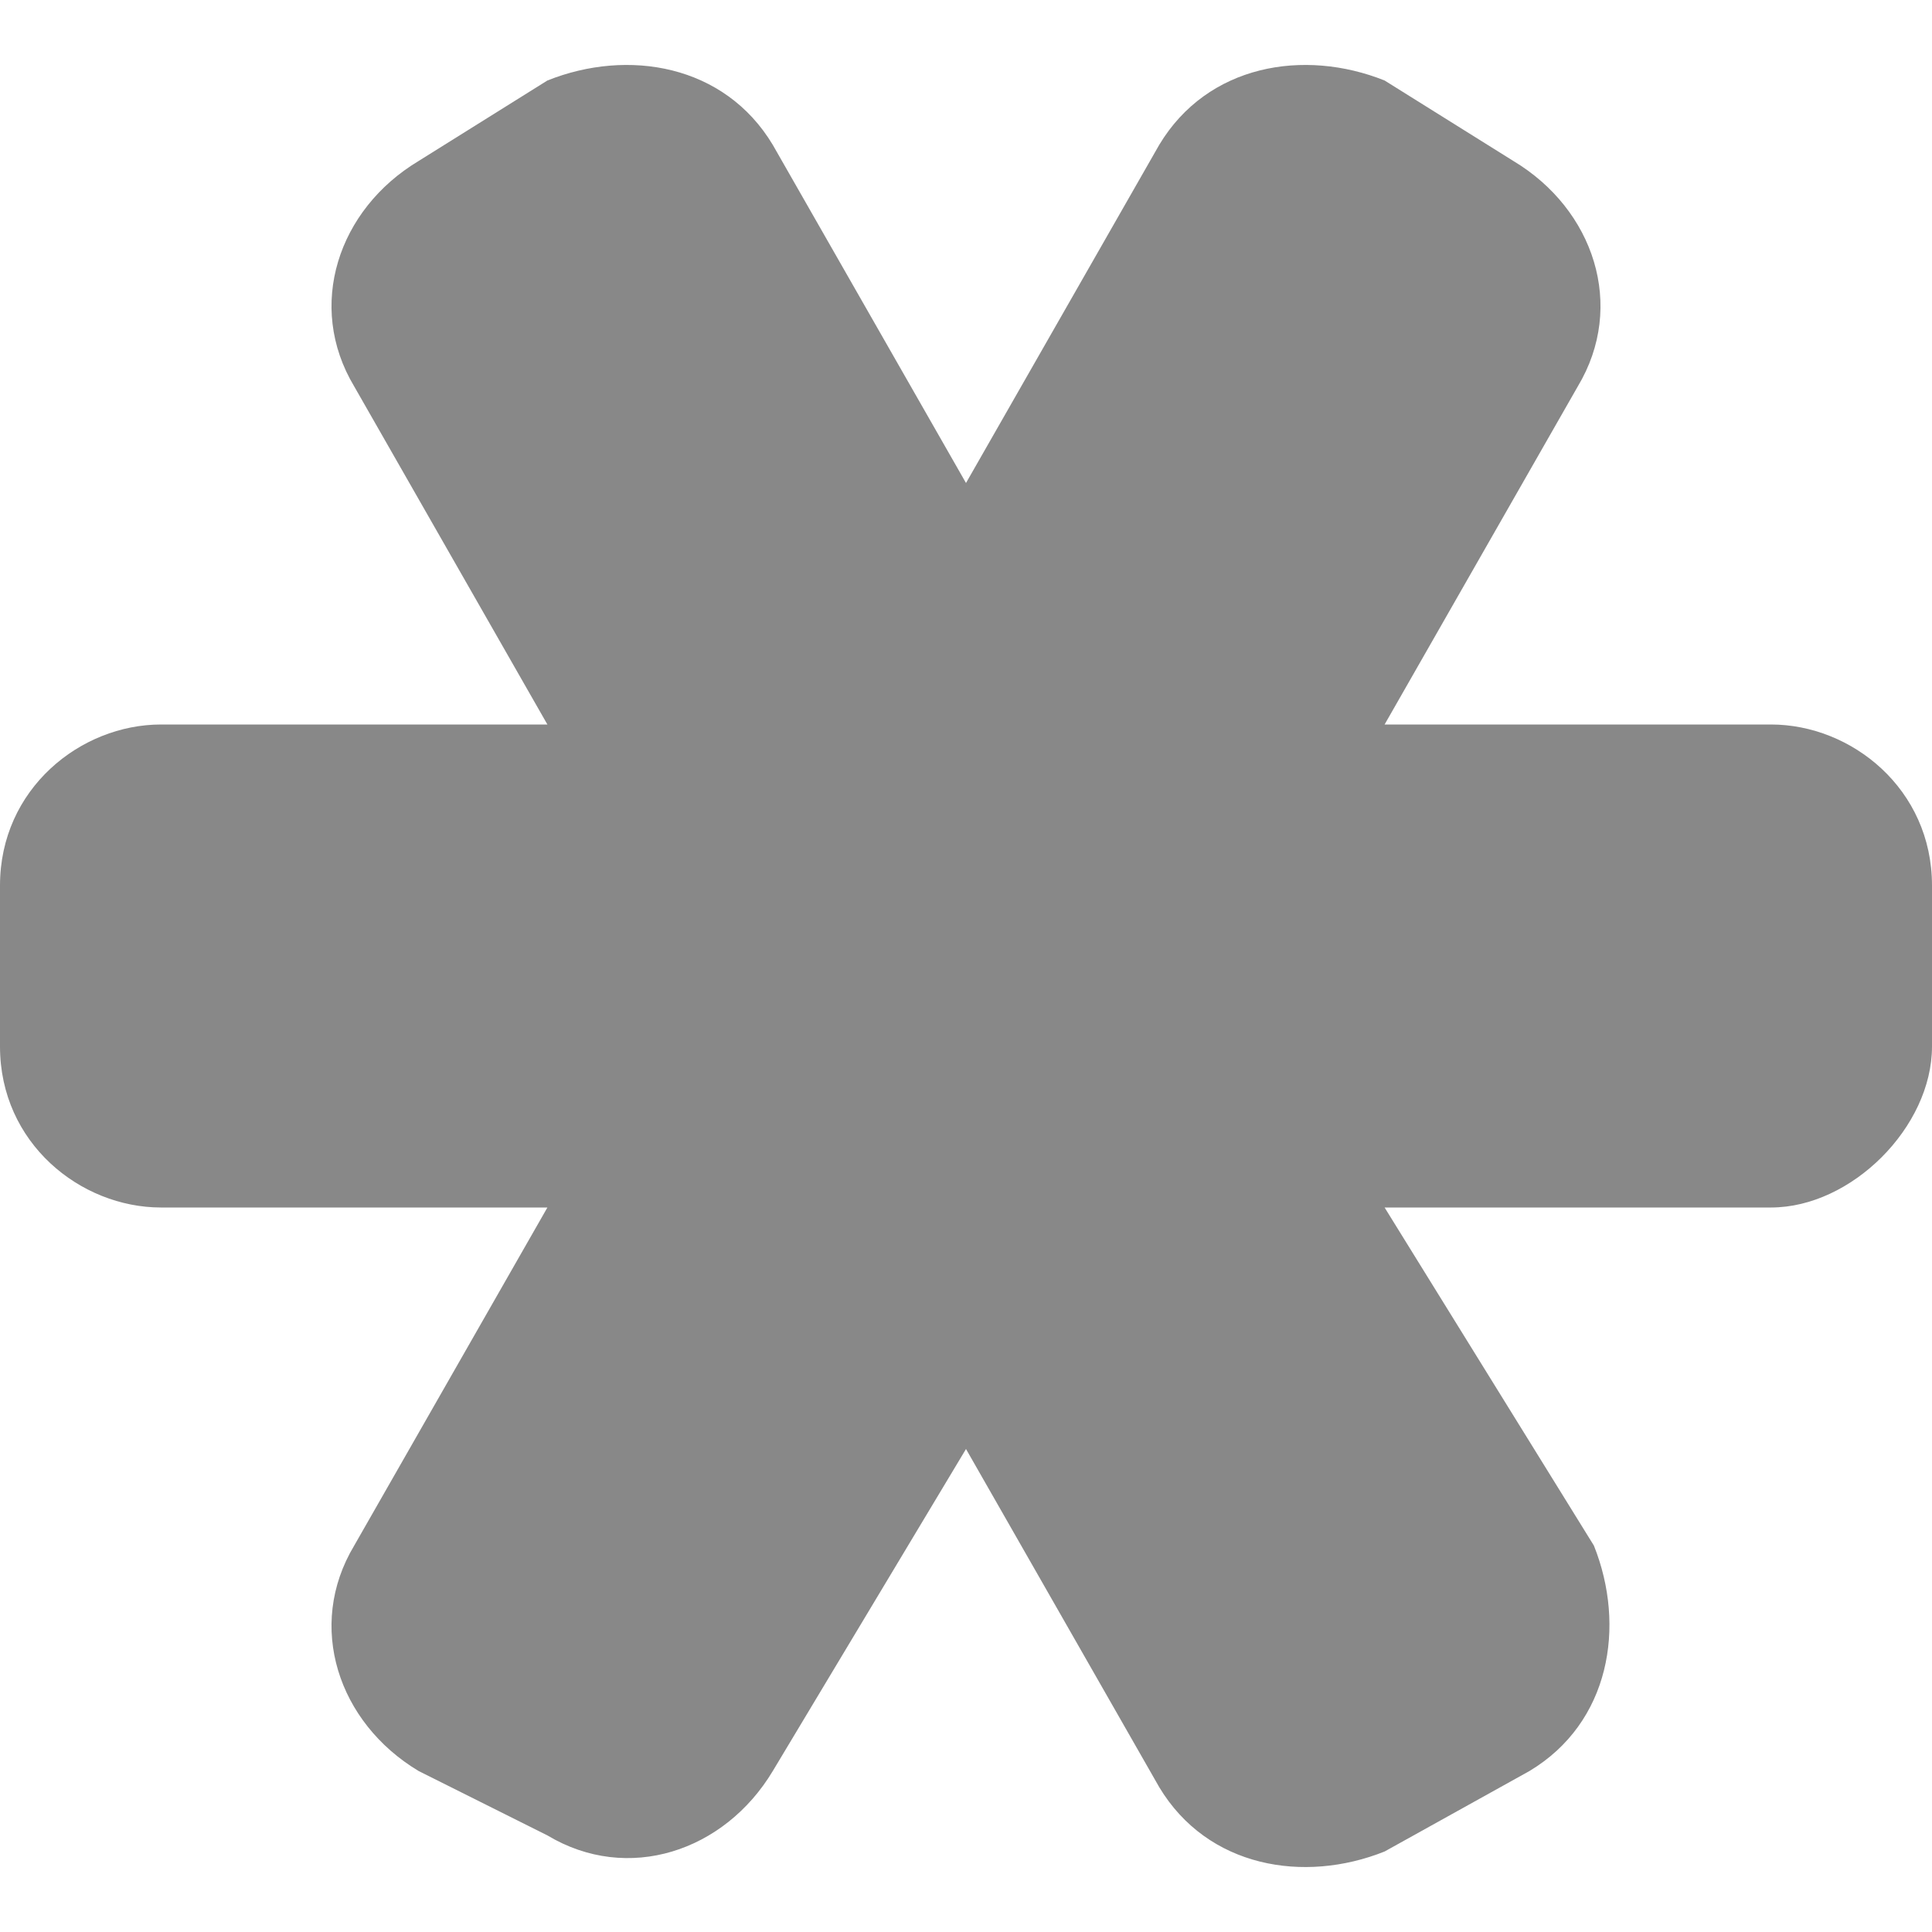
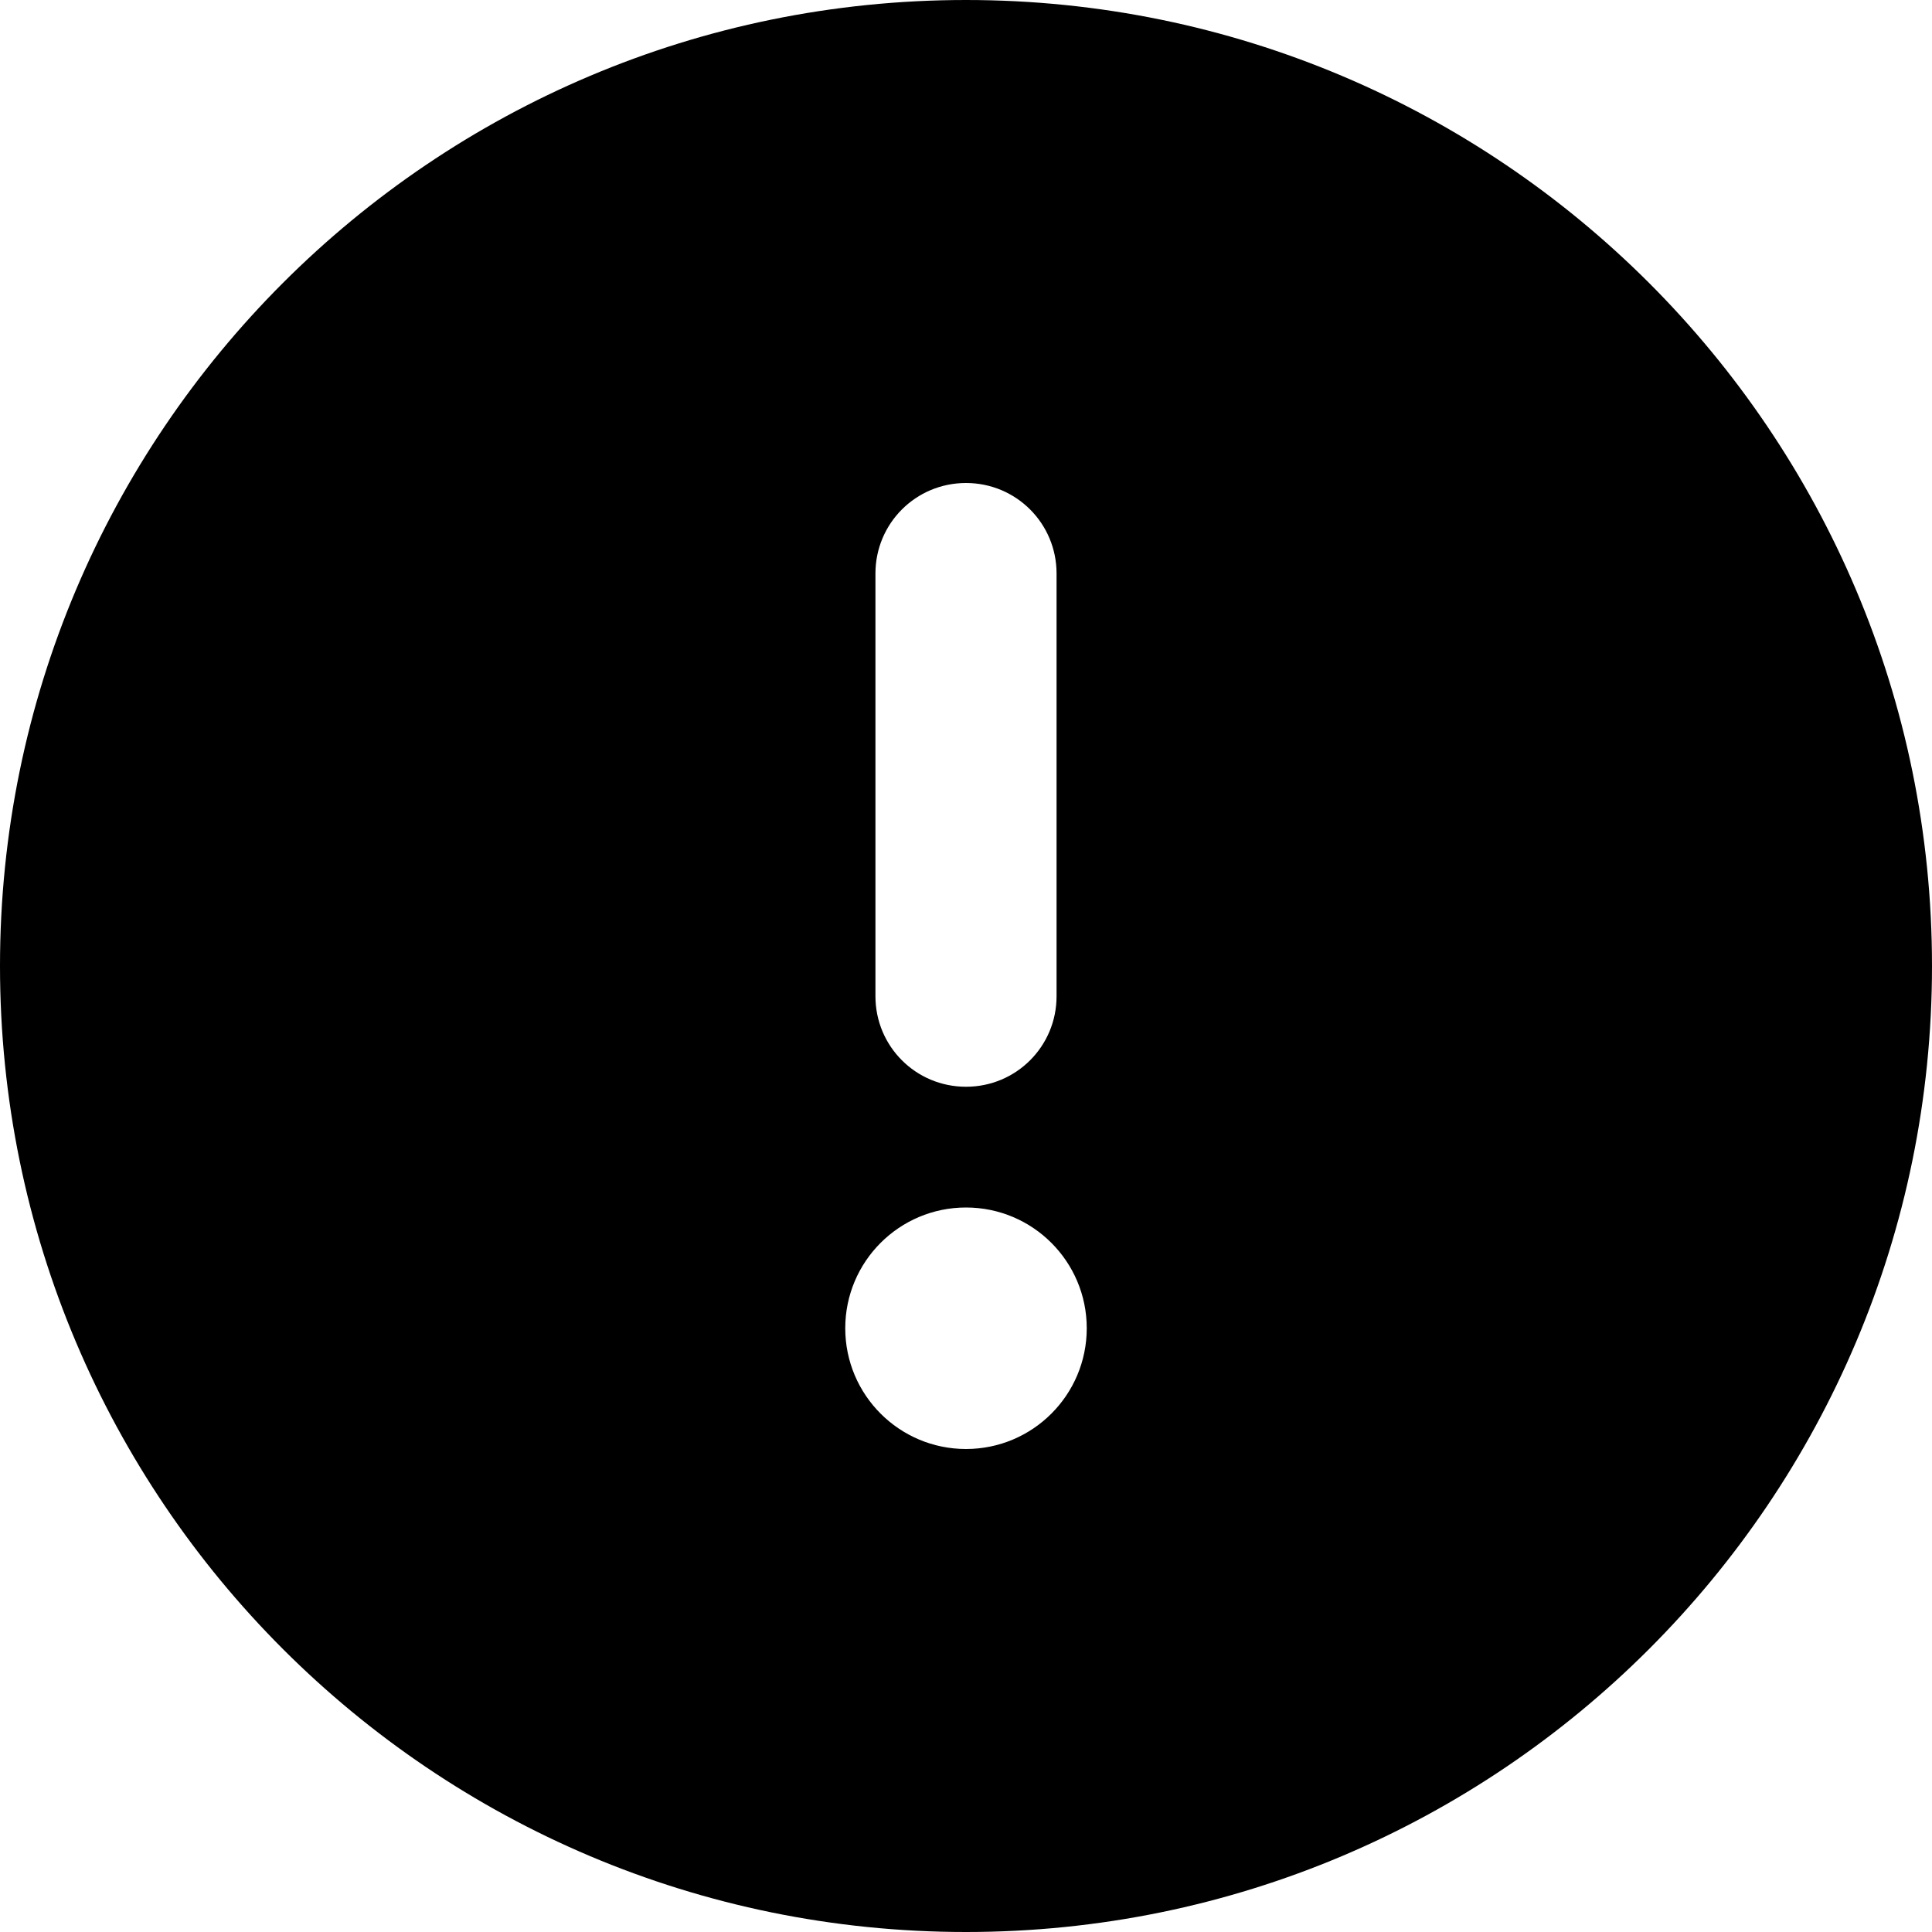
- <svg xmlns="http://www.w3.org/2000/svg" width="12" height="12" viewBox="0 -0.4 12 12" preserveAspectRatio="xMinYMid meet" overflow="visible">
-   <path d="M11 4.1H8.6L9.8 2c.3-.5.1-1.1-.4-1.4L8.6.1C8.1-.1 7.5 0 7.2.5L6 2.6 4.8.5C4.5 0 3.9-.1 3.4.1l-.8.5c-.5.3-.7.9-.4 1.4l1.2 2.1H1c-.5 0-1 .4-1 1v1c0 .6.5 1 1 1h2.4L2.2 9.2c-.3.5-.1 1.1.4 1.4l.8.4c.5.3 1.1.1 1.4-.4l1.2-2 1.2 2.1c.3.5.9.6 1.4.4l.9-.5c.5-.3.6-.9.4-1.4L8.6 7.1H11c.5 0 1-.5 1-1v-1c0-.6-.5-1-1-1z" fill="#888" />
+ <svg xmlns="http://www.w3.org/2000/svg" viewBox="0 0 512 512">
+   <path d="M256 512A256 256 0 1 0 256 0a256 256 0 1 0 0 512zm0-384c13.3 0 24 10.7 24 24V264c0 13.3-10.7 24-24 24s-24-10.7-24-24V152c0-13.3 10.7-24 24-24zM224 352a32 32 0 1 1 64 0 32 32 0 1 1 -64 0z" />
</svg>
